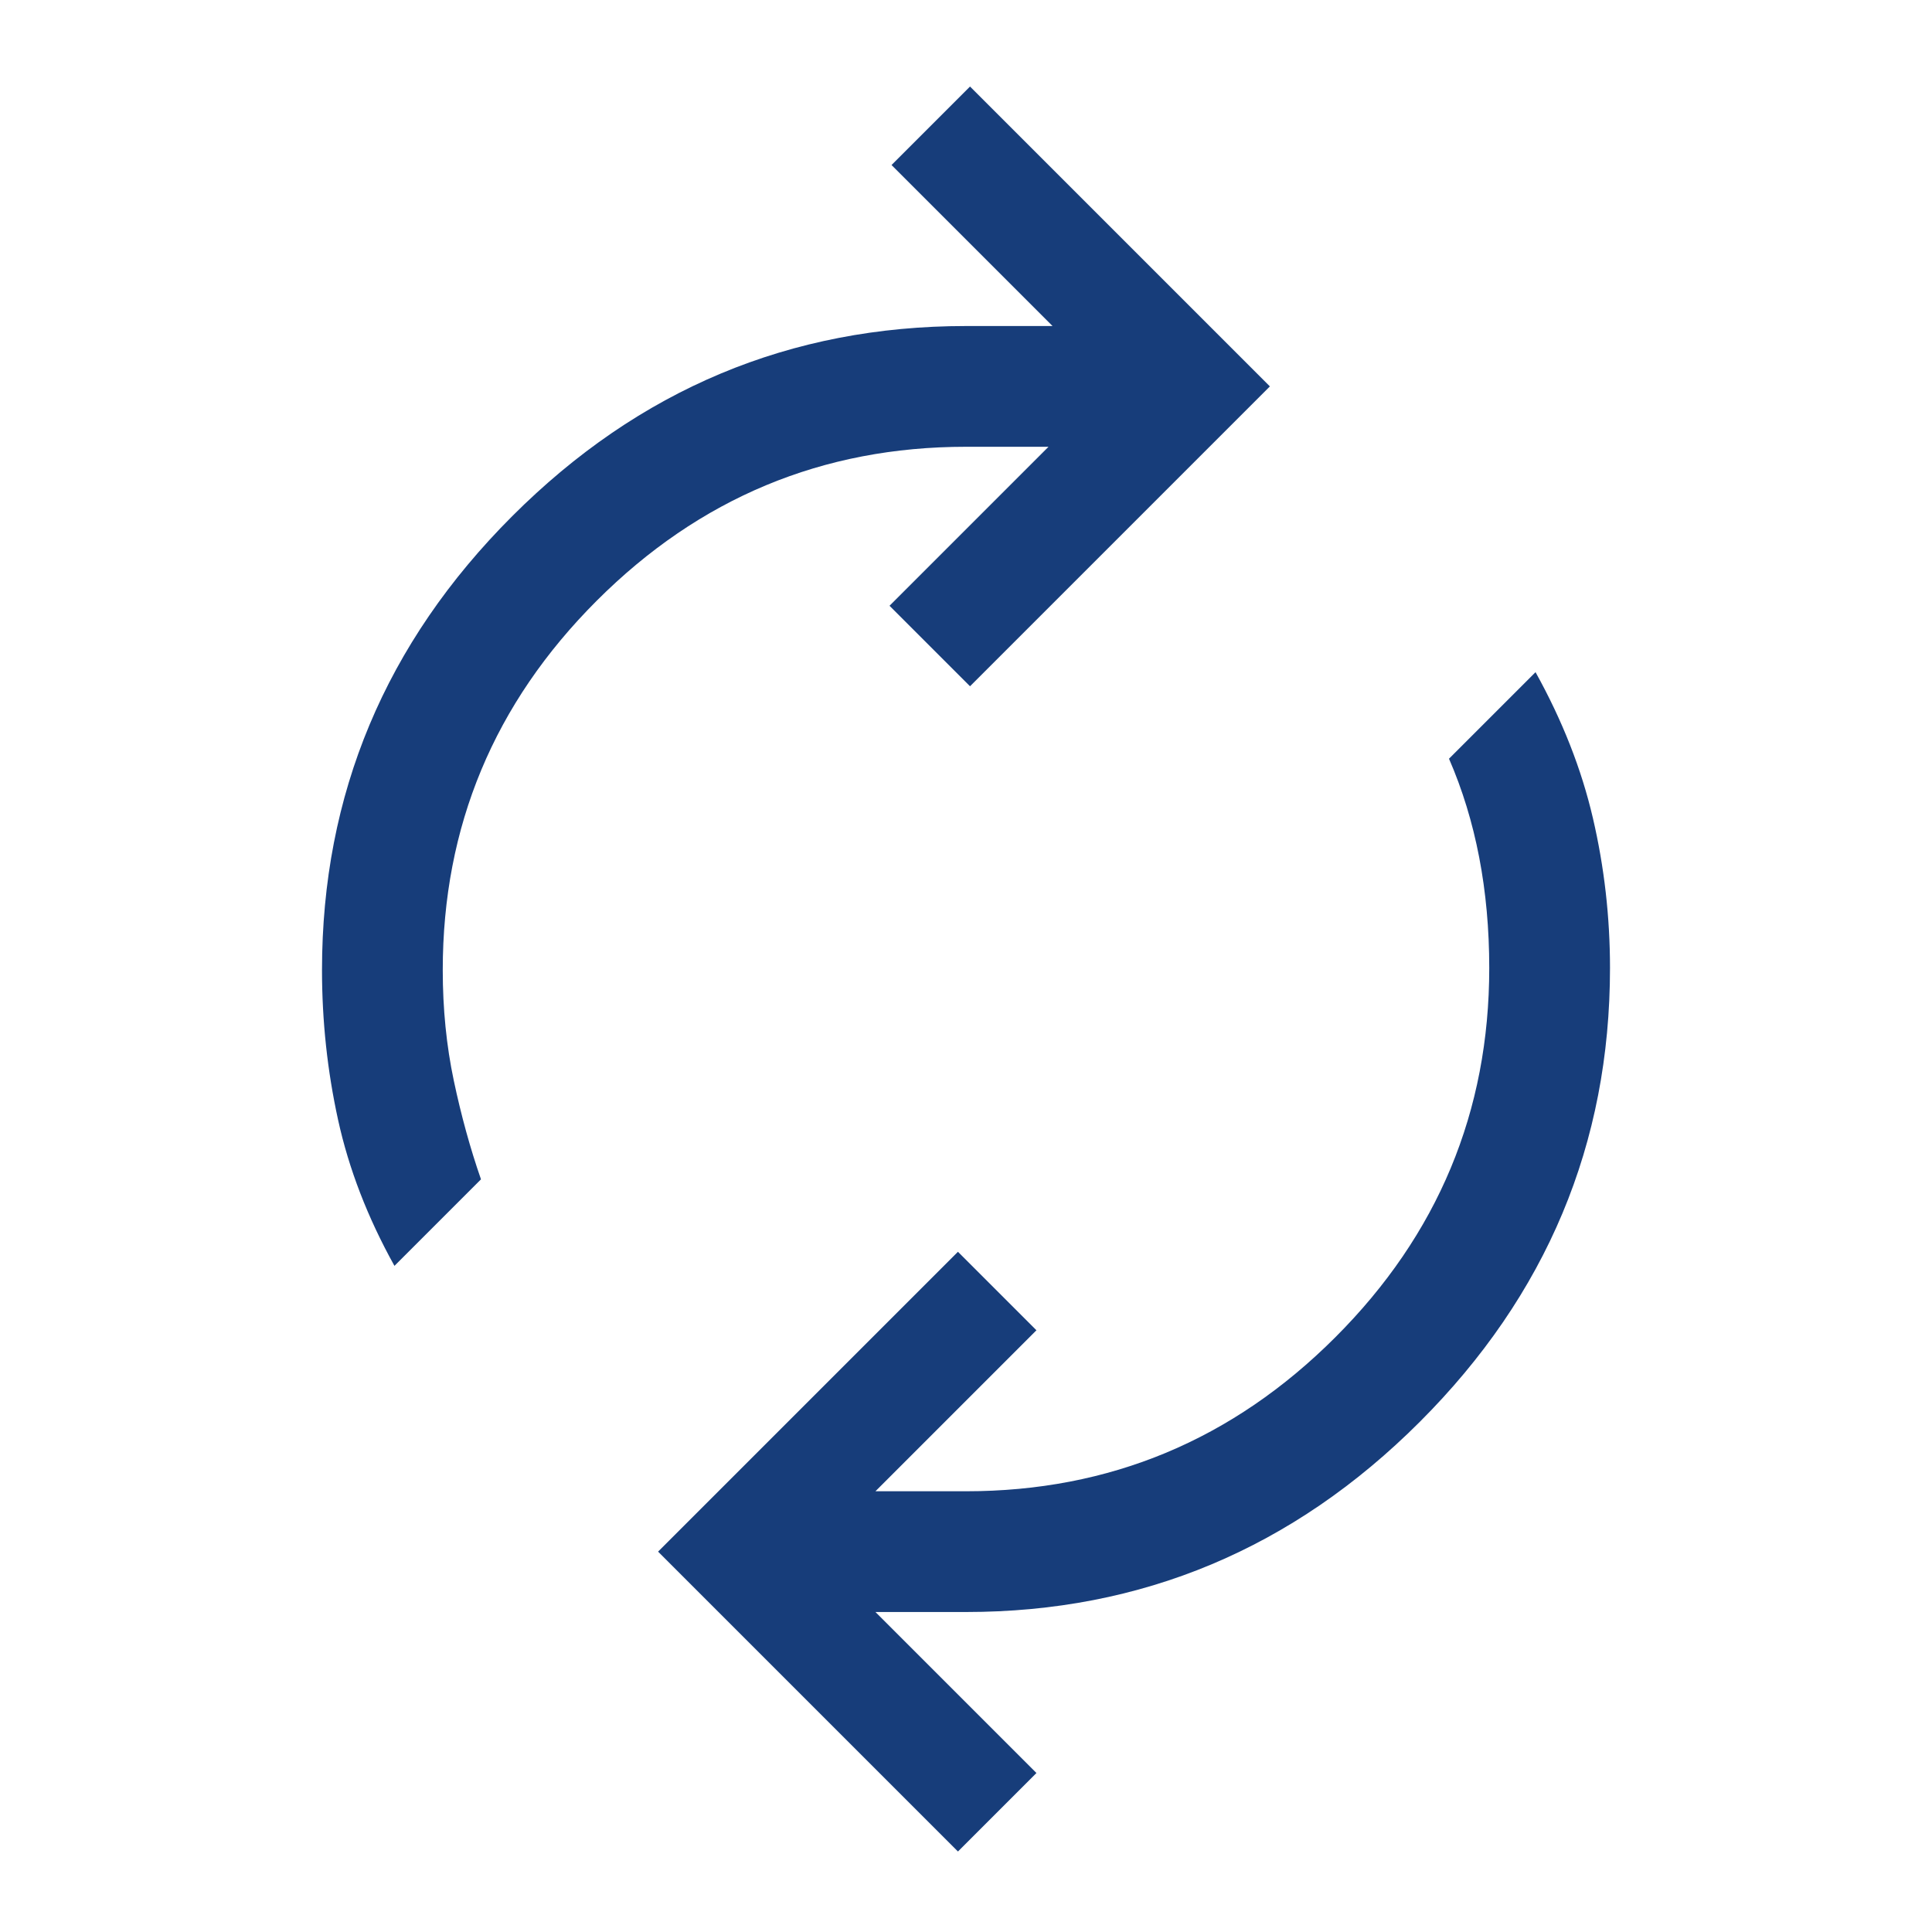
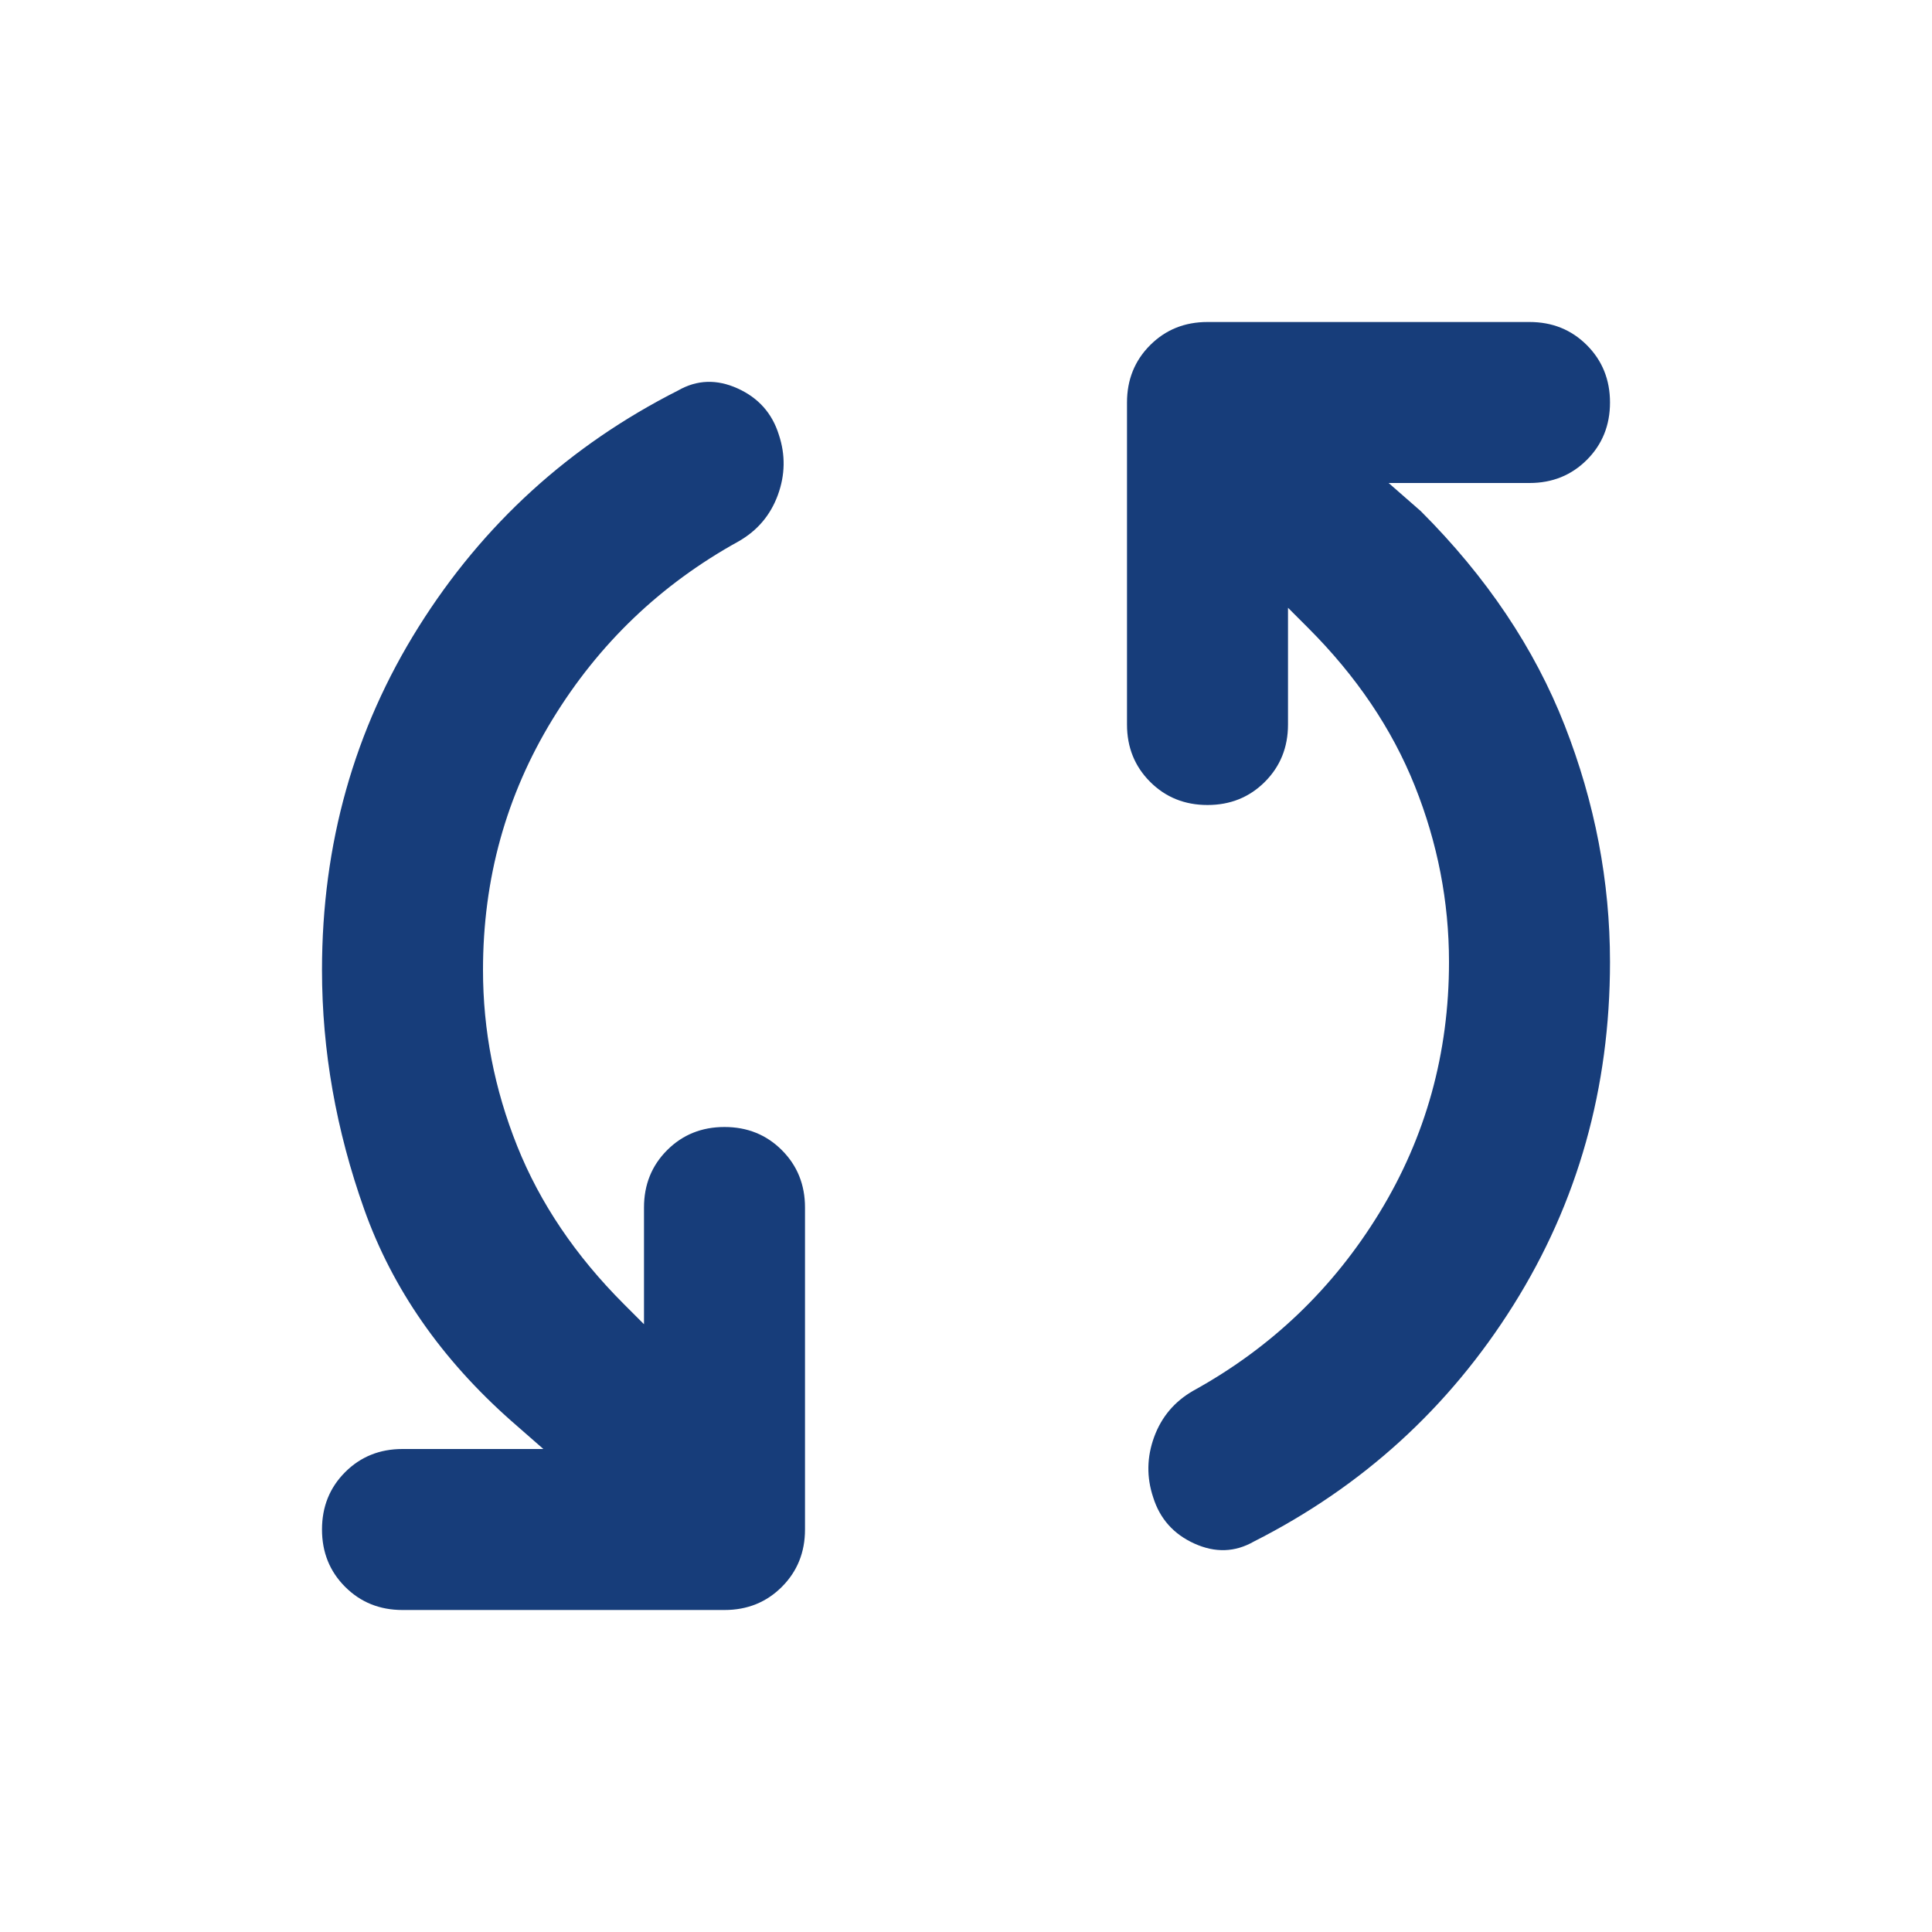
- <svg xmlns="http://www.w3.org/2000/svg" height="48" viewBox="0 -960 960 960" width="48" fill="#173D7A">
-   <path d="M196-331q-20-36-28-72.5t-8-74.5q0-131 94.5-225.5T480-798h43l-80-80 39-39 149 149-149 149-40-40 79-79h-41q-107 0-183.5 76.5T220-478q0 29 5.5 55t13.5 49l-43 43ZM476-40 327-189l149-149 39 39-80 80h45q107 0 183.5-76.5T740-479q0-29-5-55t-15-49l43-43q20 36 28.5 72.5T800-479q0 131-94.5 225.5T480-159h-45l80 80-39 39Z" />
+ <svg xmlns="http://www.w3.org/2000/svg" height="24" viewBox="0 -960 960 960" width="24" fill="#173D7A">
+   <path d="M240-478q0 45 17 87.5t53 78.5l10 10v-58q0-17 11.5-28.5T360-400q17 0 28.5 11.5T400-360v160q0 17-11.5 28.5T360-160H200q-17 0-28.5-11.5T160-200q0-17 11.5-28.5T200-240h70l-16-14q-52-46-73-105t-21-119q0-94 48-170.5T337-766q14-8 29.5-1t20.5 23q5 15-.5 30T367-691q-58 32-92.5 88.5T240-478Zm480-4q0-45-17-87.5T650-648l-10-10v58q0 17-11.5 28.5T600-560q-17 0-28.5-11.5T560-600v-160q0-17 11.5-28.5T600-800h160q17 0 28.5 11.5T800-760q0 17-11.5 28.5T760-720h-70l16 14q49 49 71.5 106.5T800-482q0 94-48 170.5T623-194q-14 8-29.5 1T573-216q-5-15 .5-30t19.5-23q58-32 92.5-88.5T720-482Z" />
</svg>
